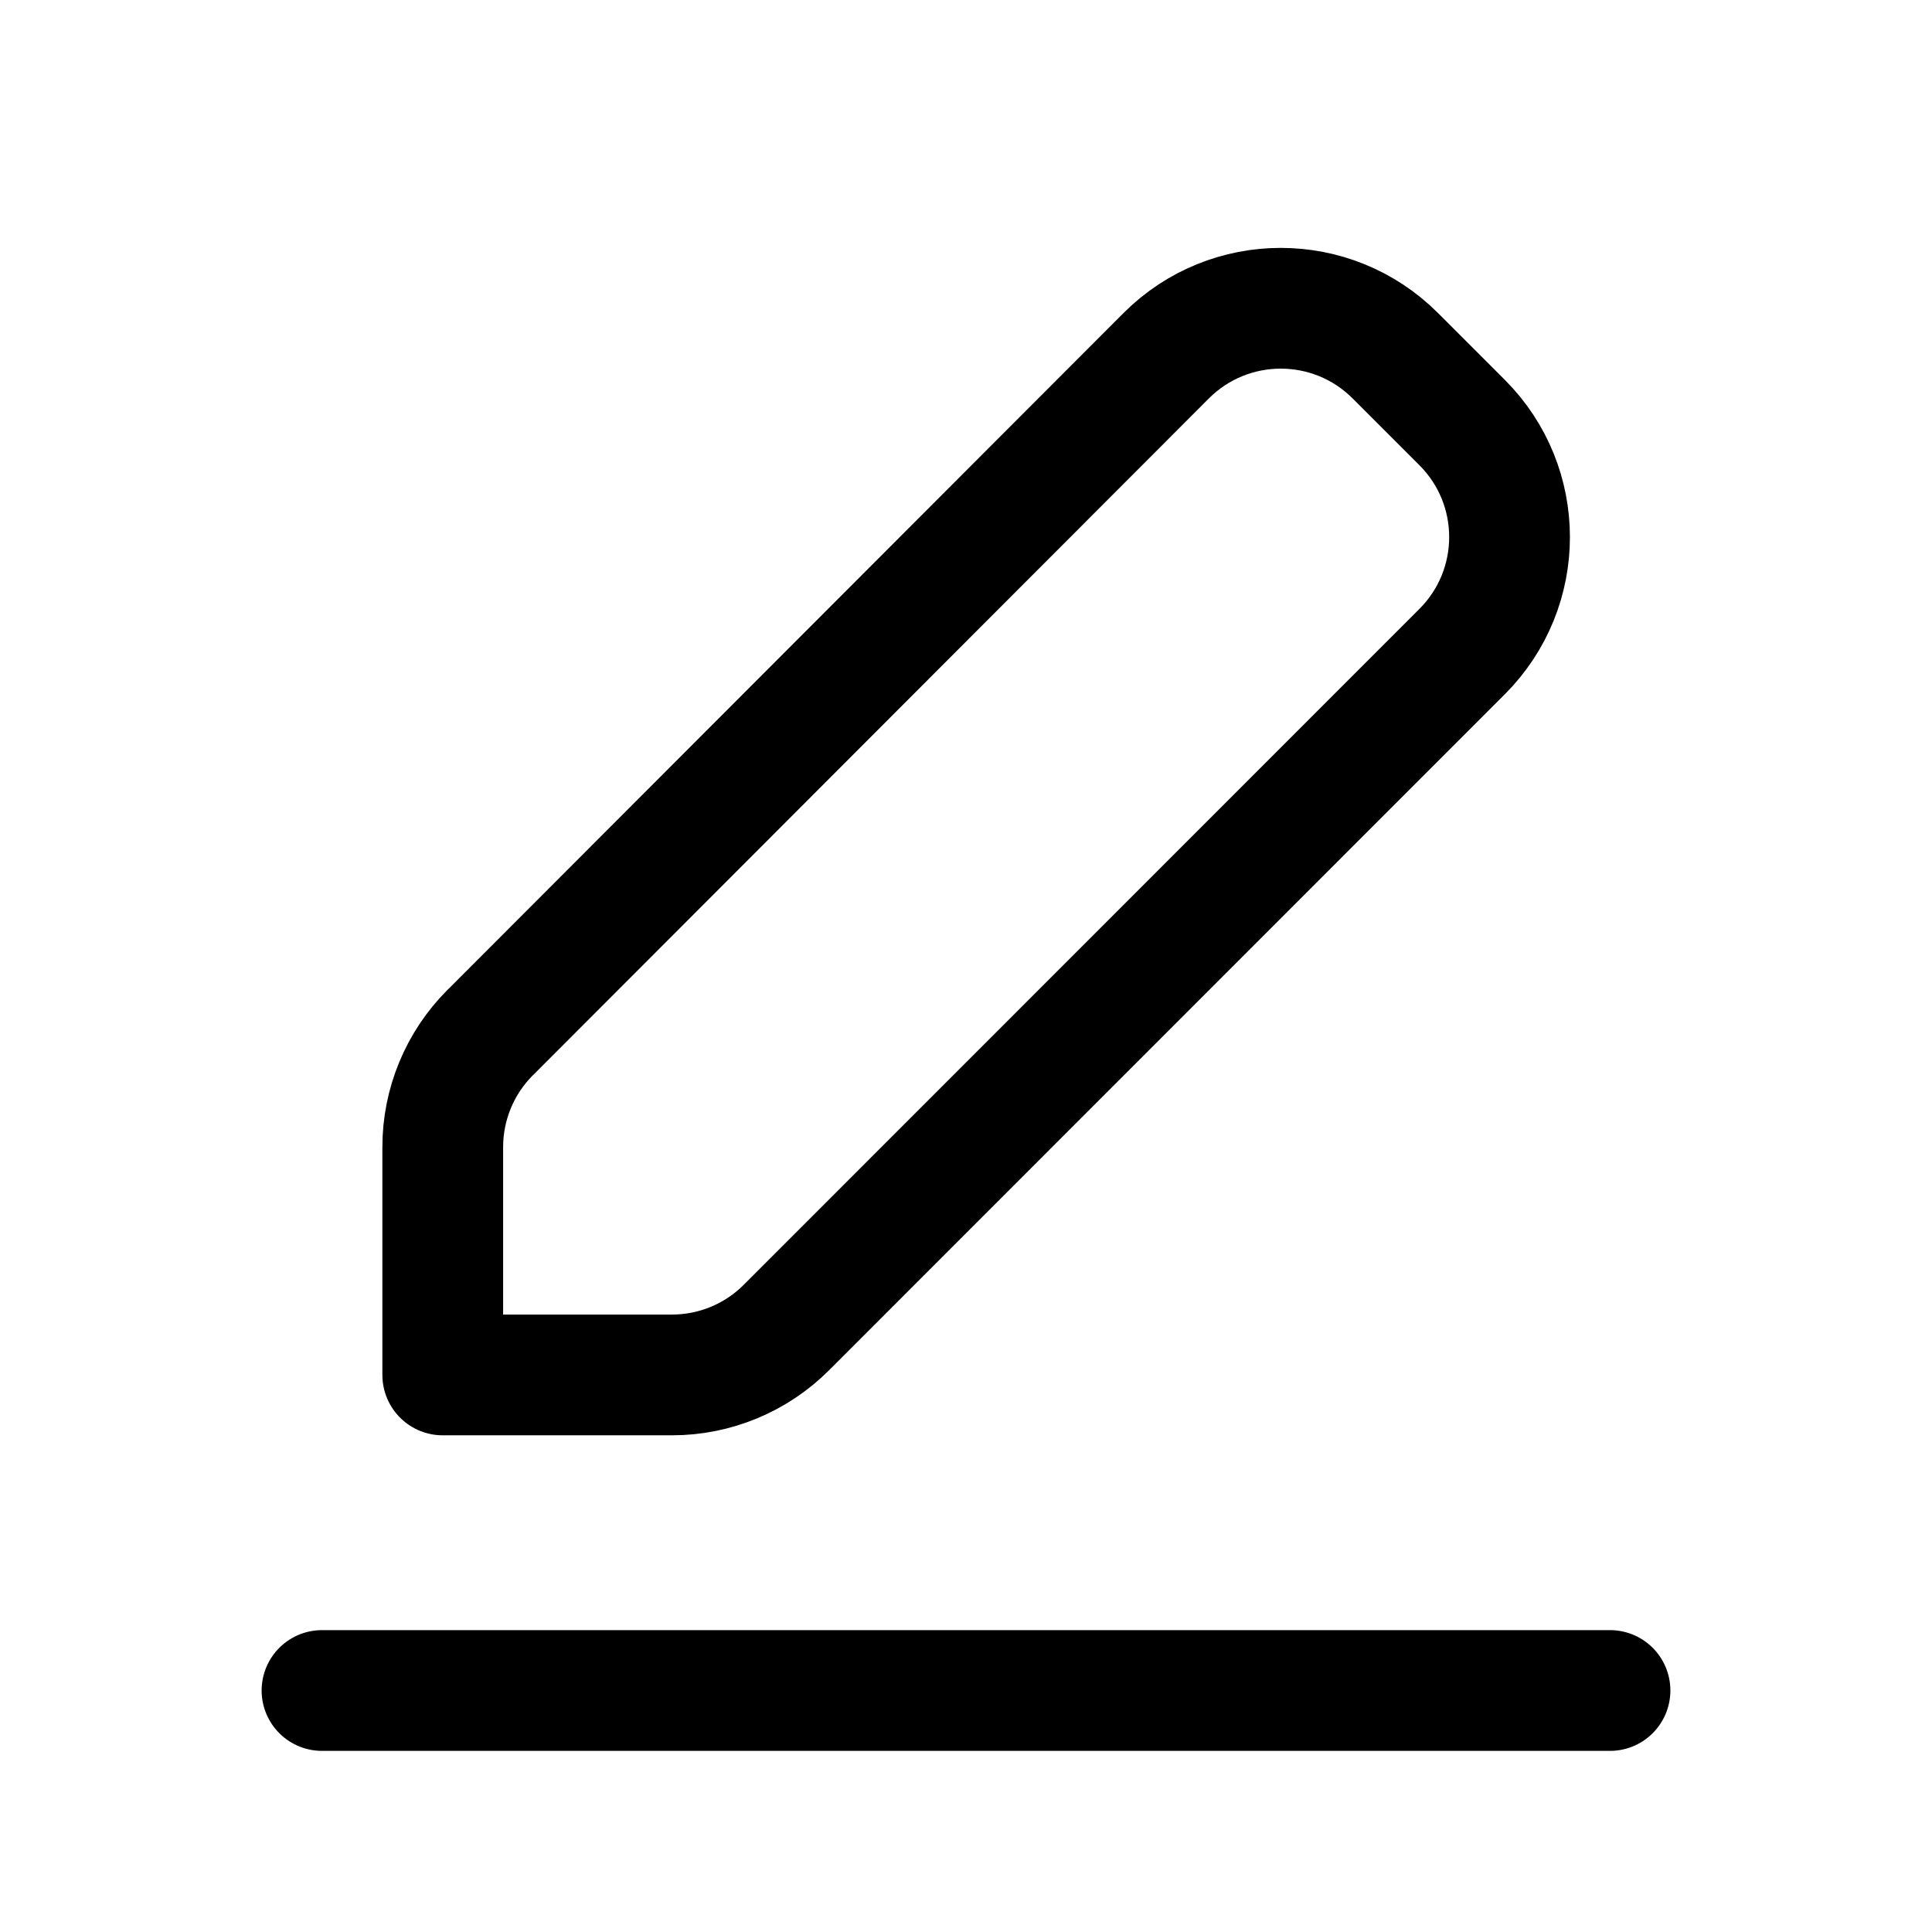
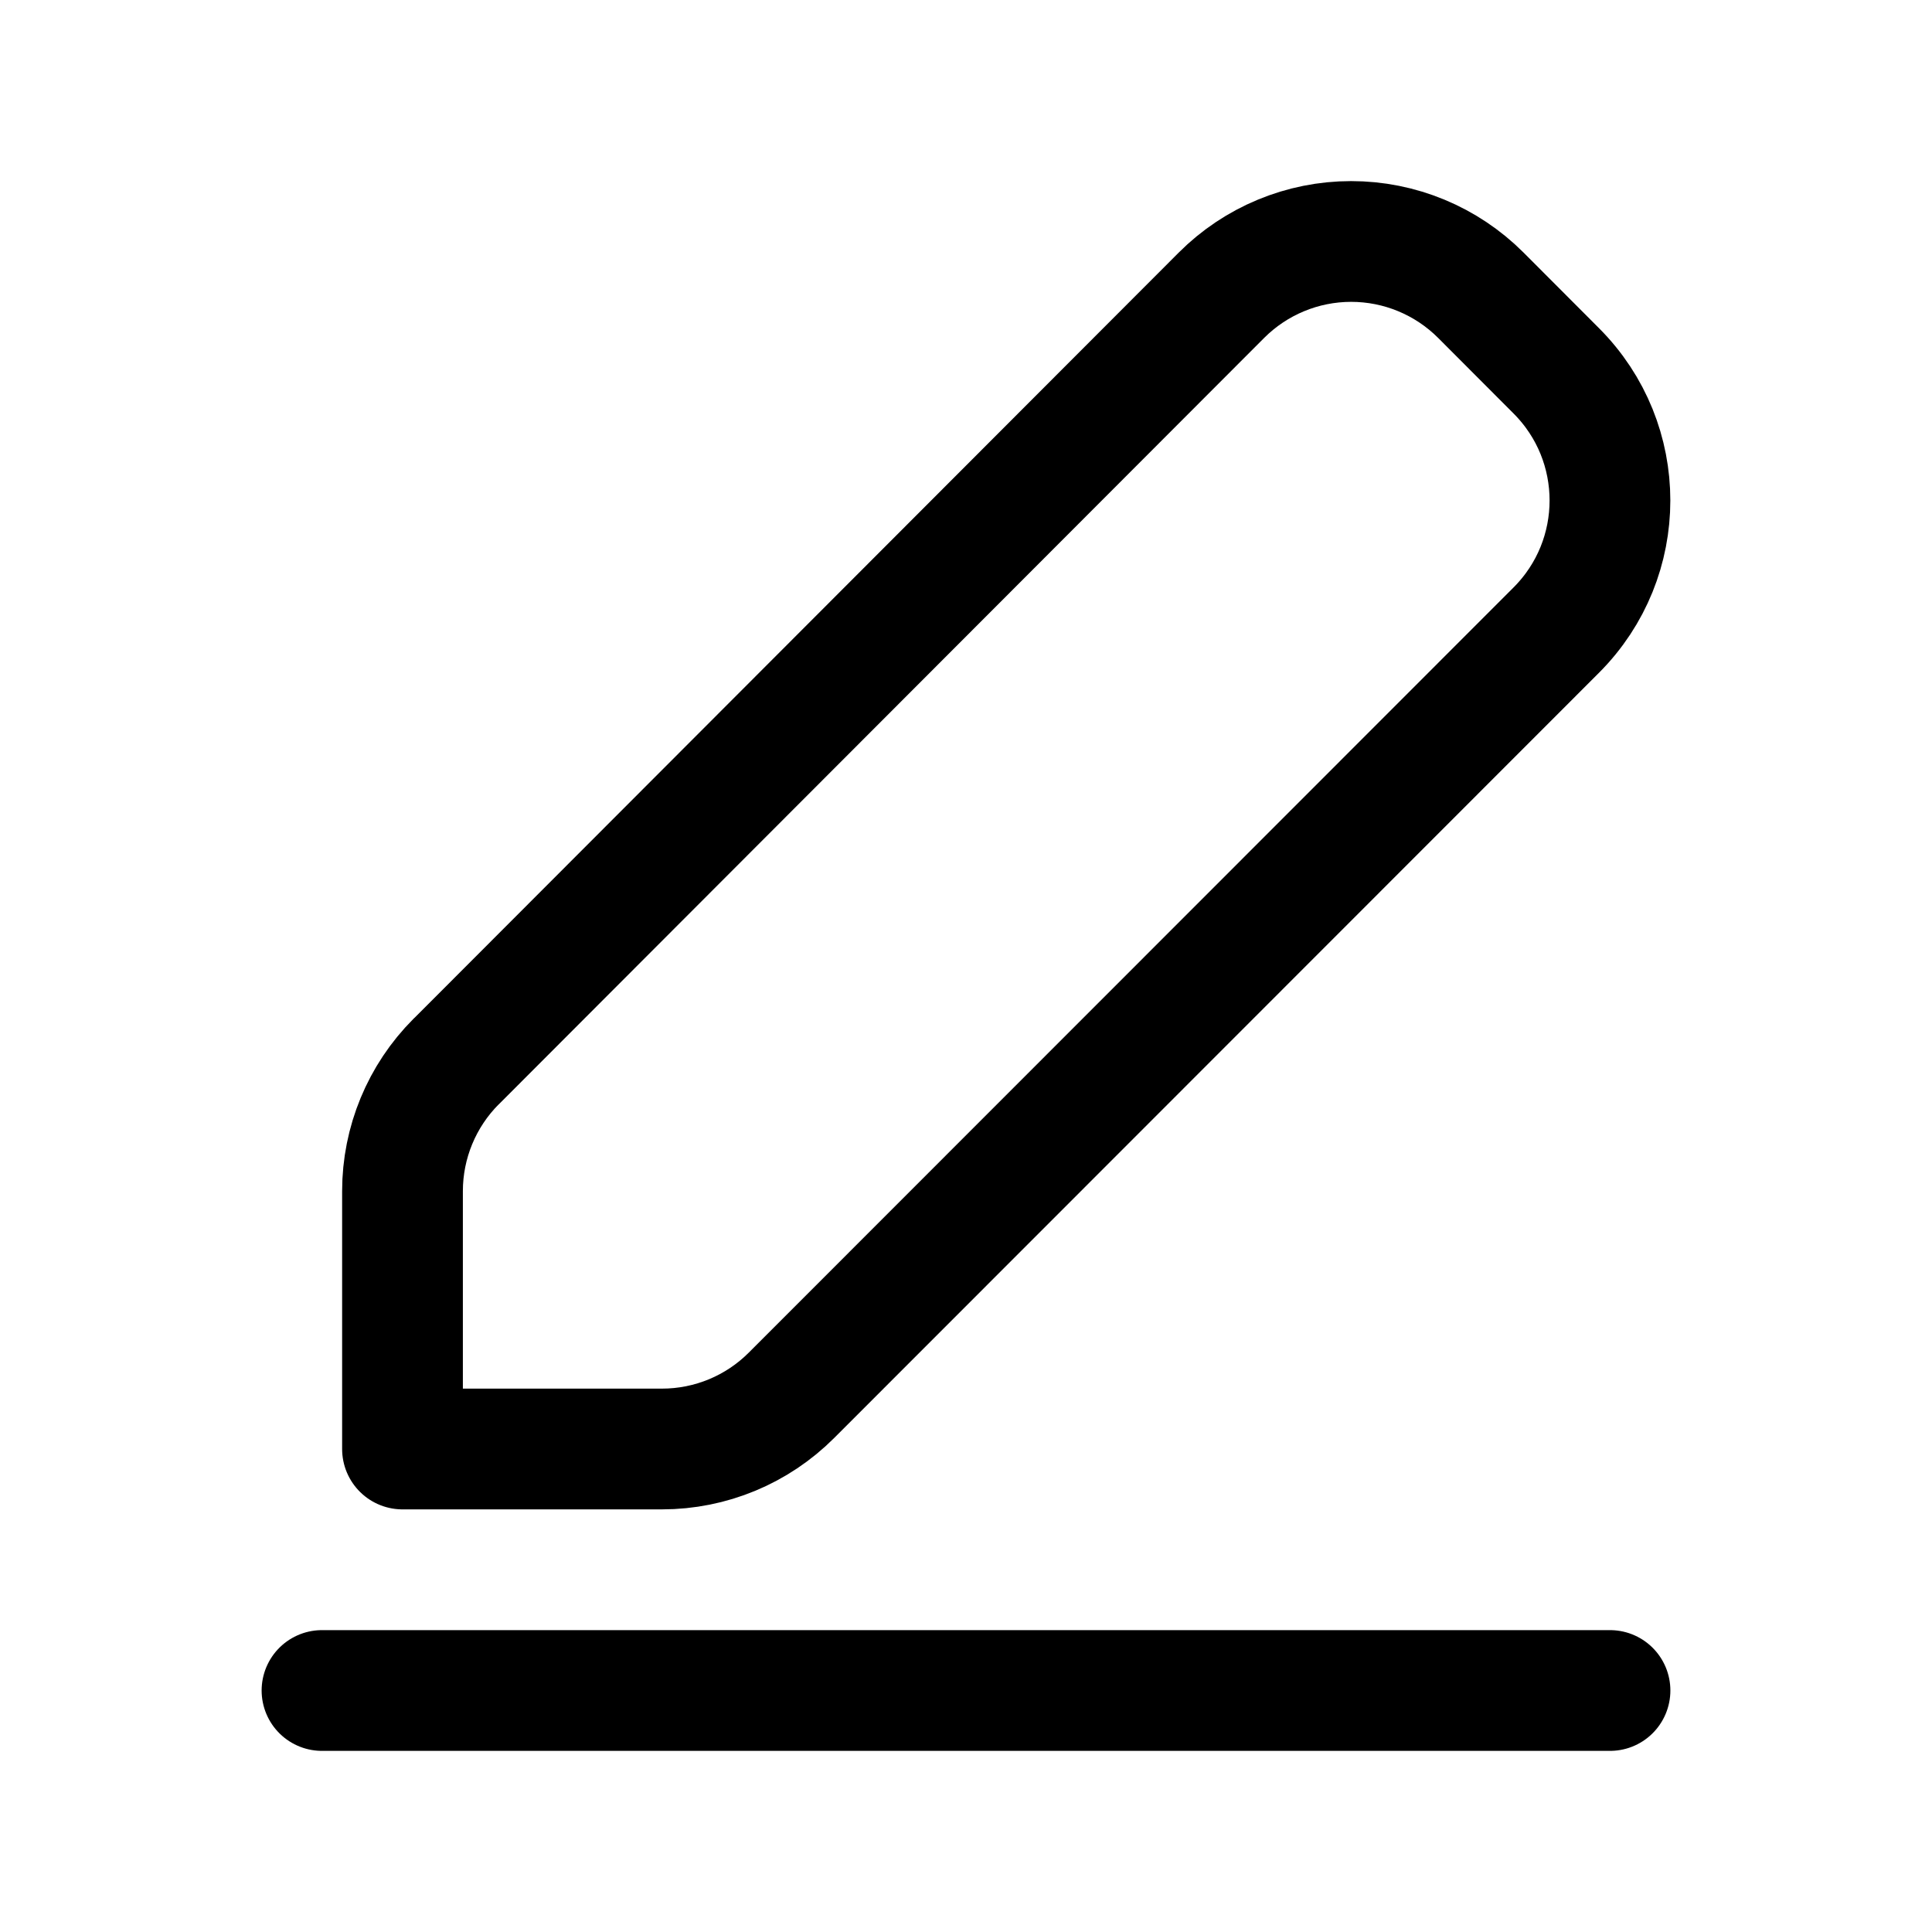
<svg xmlns="http://www.w3.org/2000/svg" width="24" height="24" fill="none" viewBox="0 0 24 24" stroke-width="1.5" stroke-linecap="round" stroke-linejoin="round" stroke="currentColor">
-   <path d="M4 21h16M6.088 12.828A2.012 2.012 0 0 0 5.5 14.25v2.83h2.847a2.01 2.01 0 0 0 1.423-.59l8.393-8.396a2.012 2.012 0 0 0 0-2.845l-.83-.83a2.012 2.012 0 0 0-2.846 0l-8.399 8.41Z" />
+   <path d="M4 21h16M5.666 13.187A2.278 2.278 0 0 0 5 14.797V18h3.223c.604 0 1.183-.24 1.61-.668l9.5-9.505a2.278 2.278 0 0 0 0-3.22l-.938-.94a2.277 2.277 0 0 0-3.222.001l-9.507 9.52Z" />
</svg>
